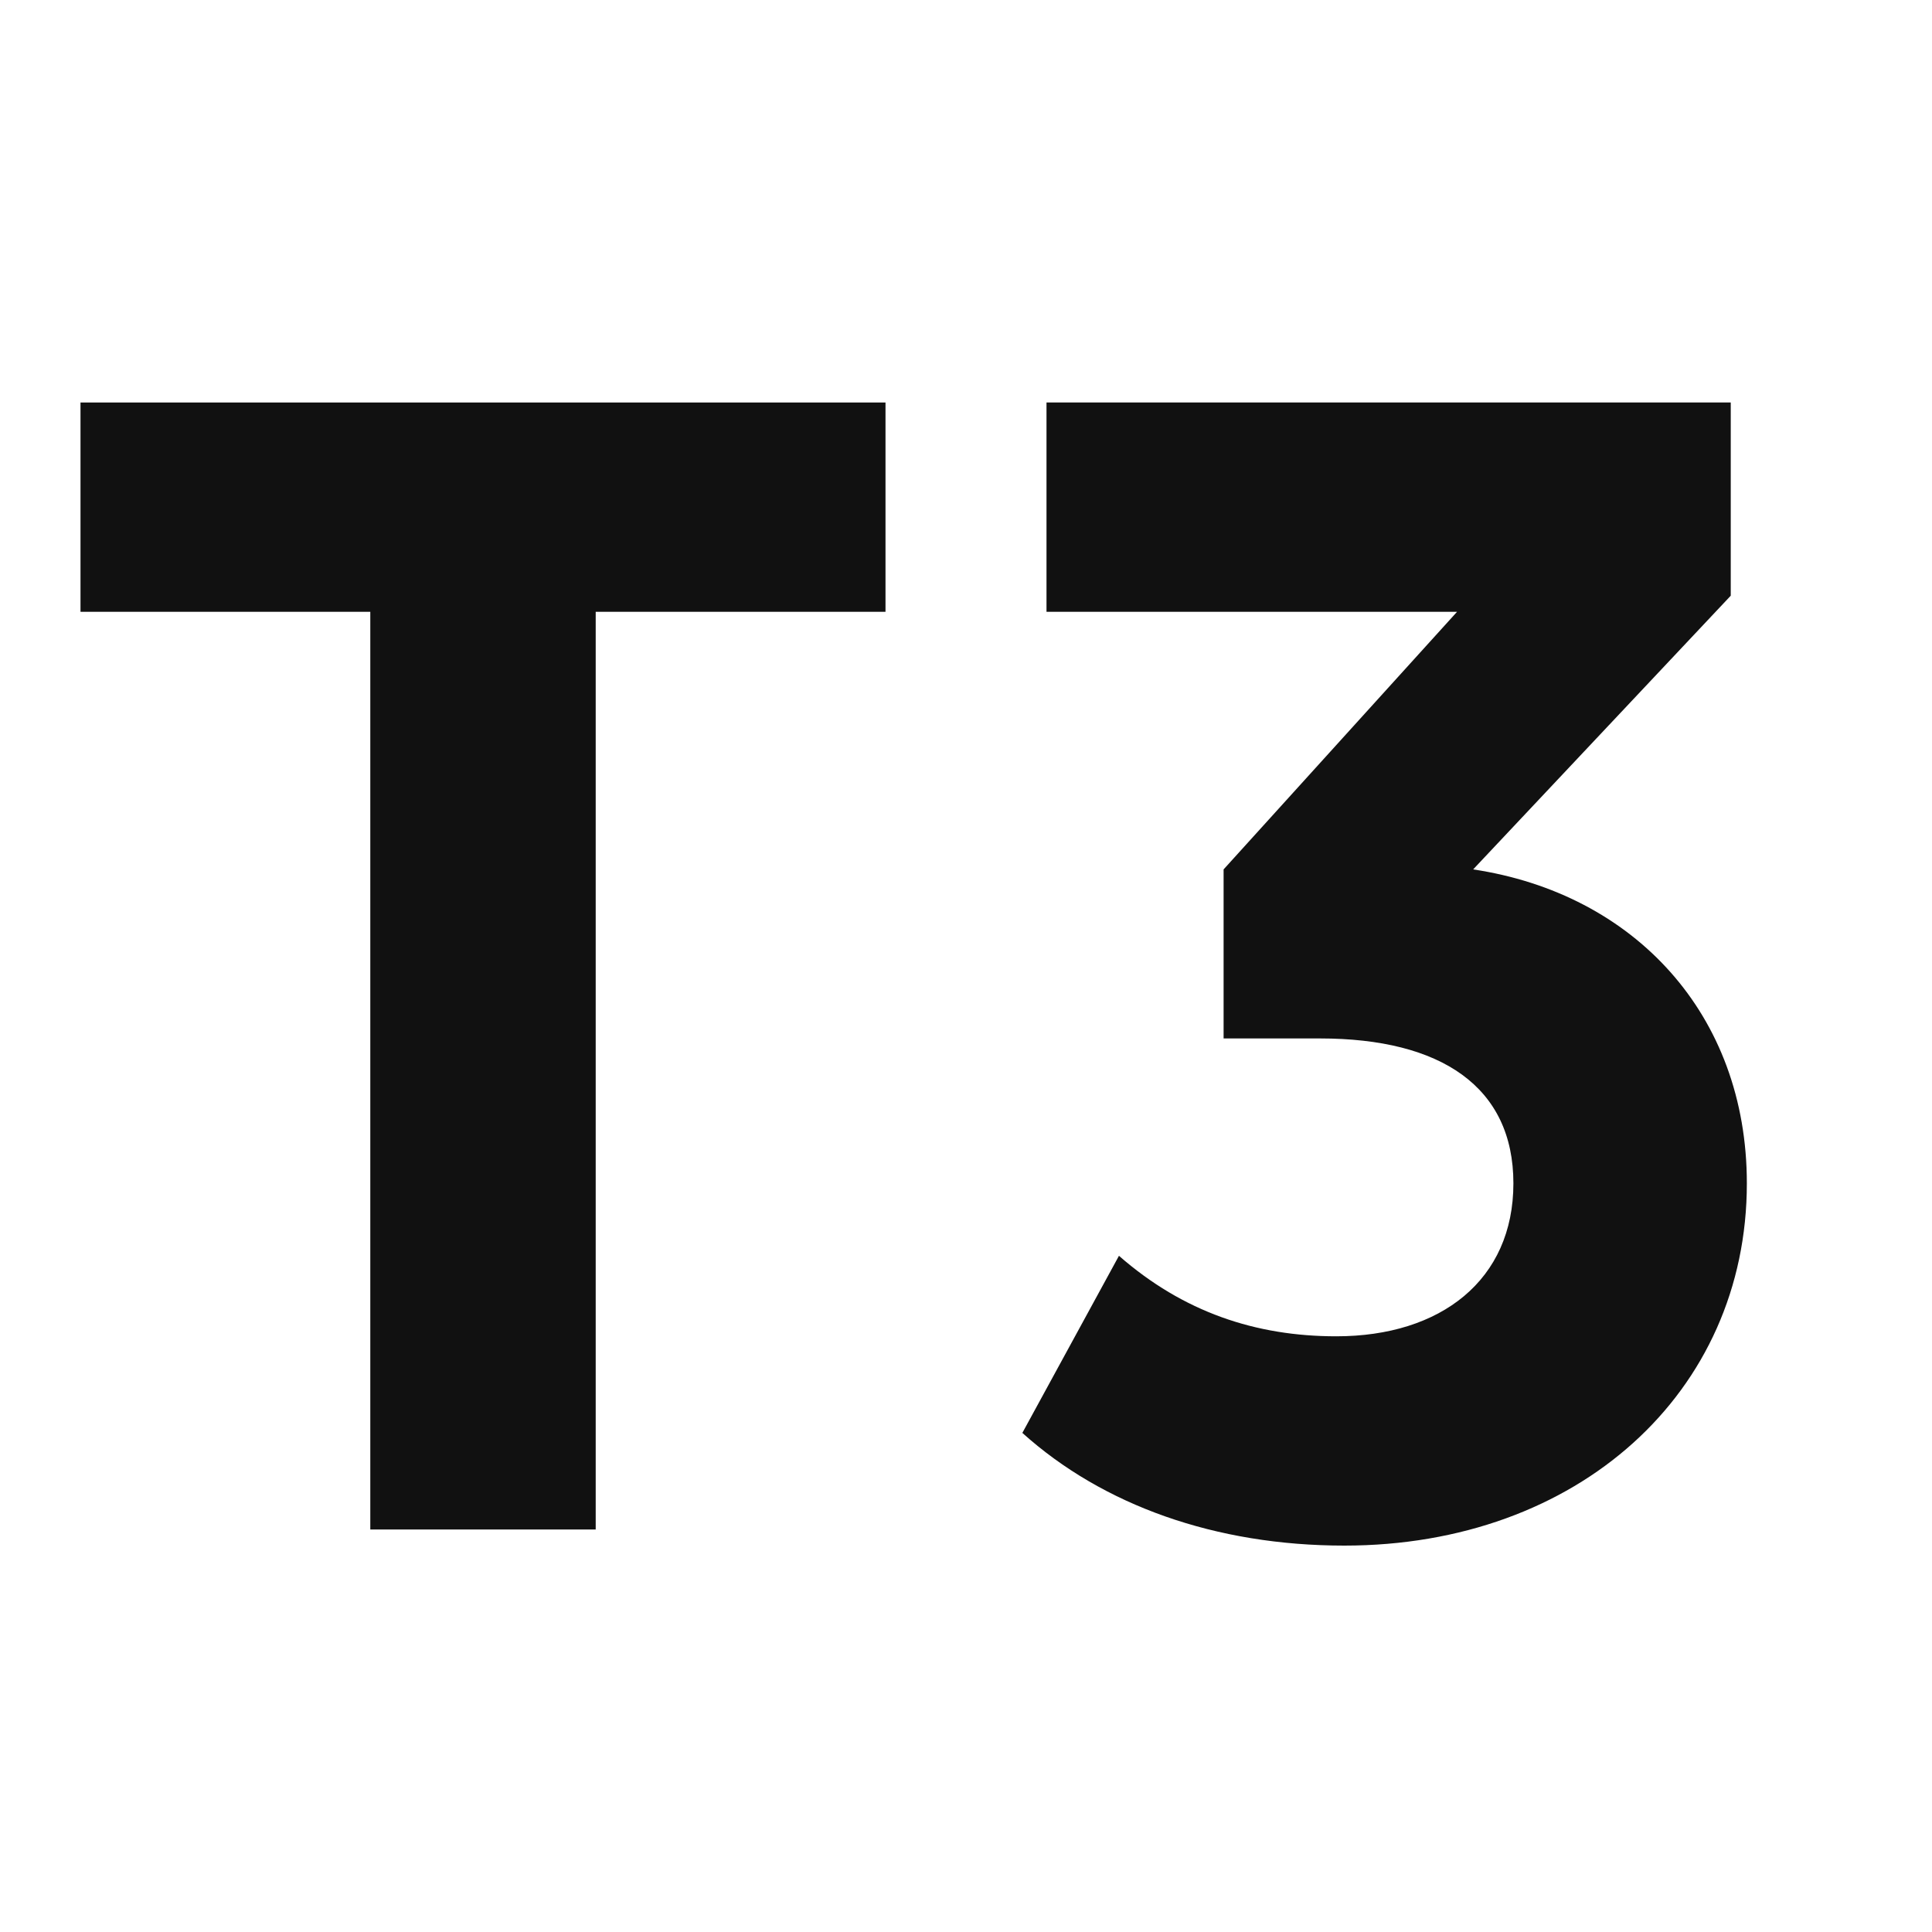
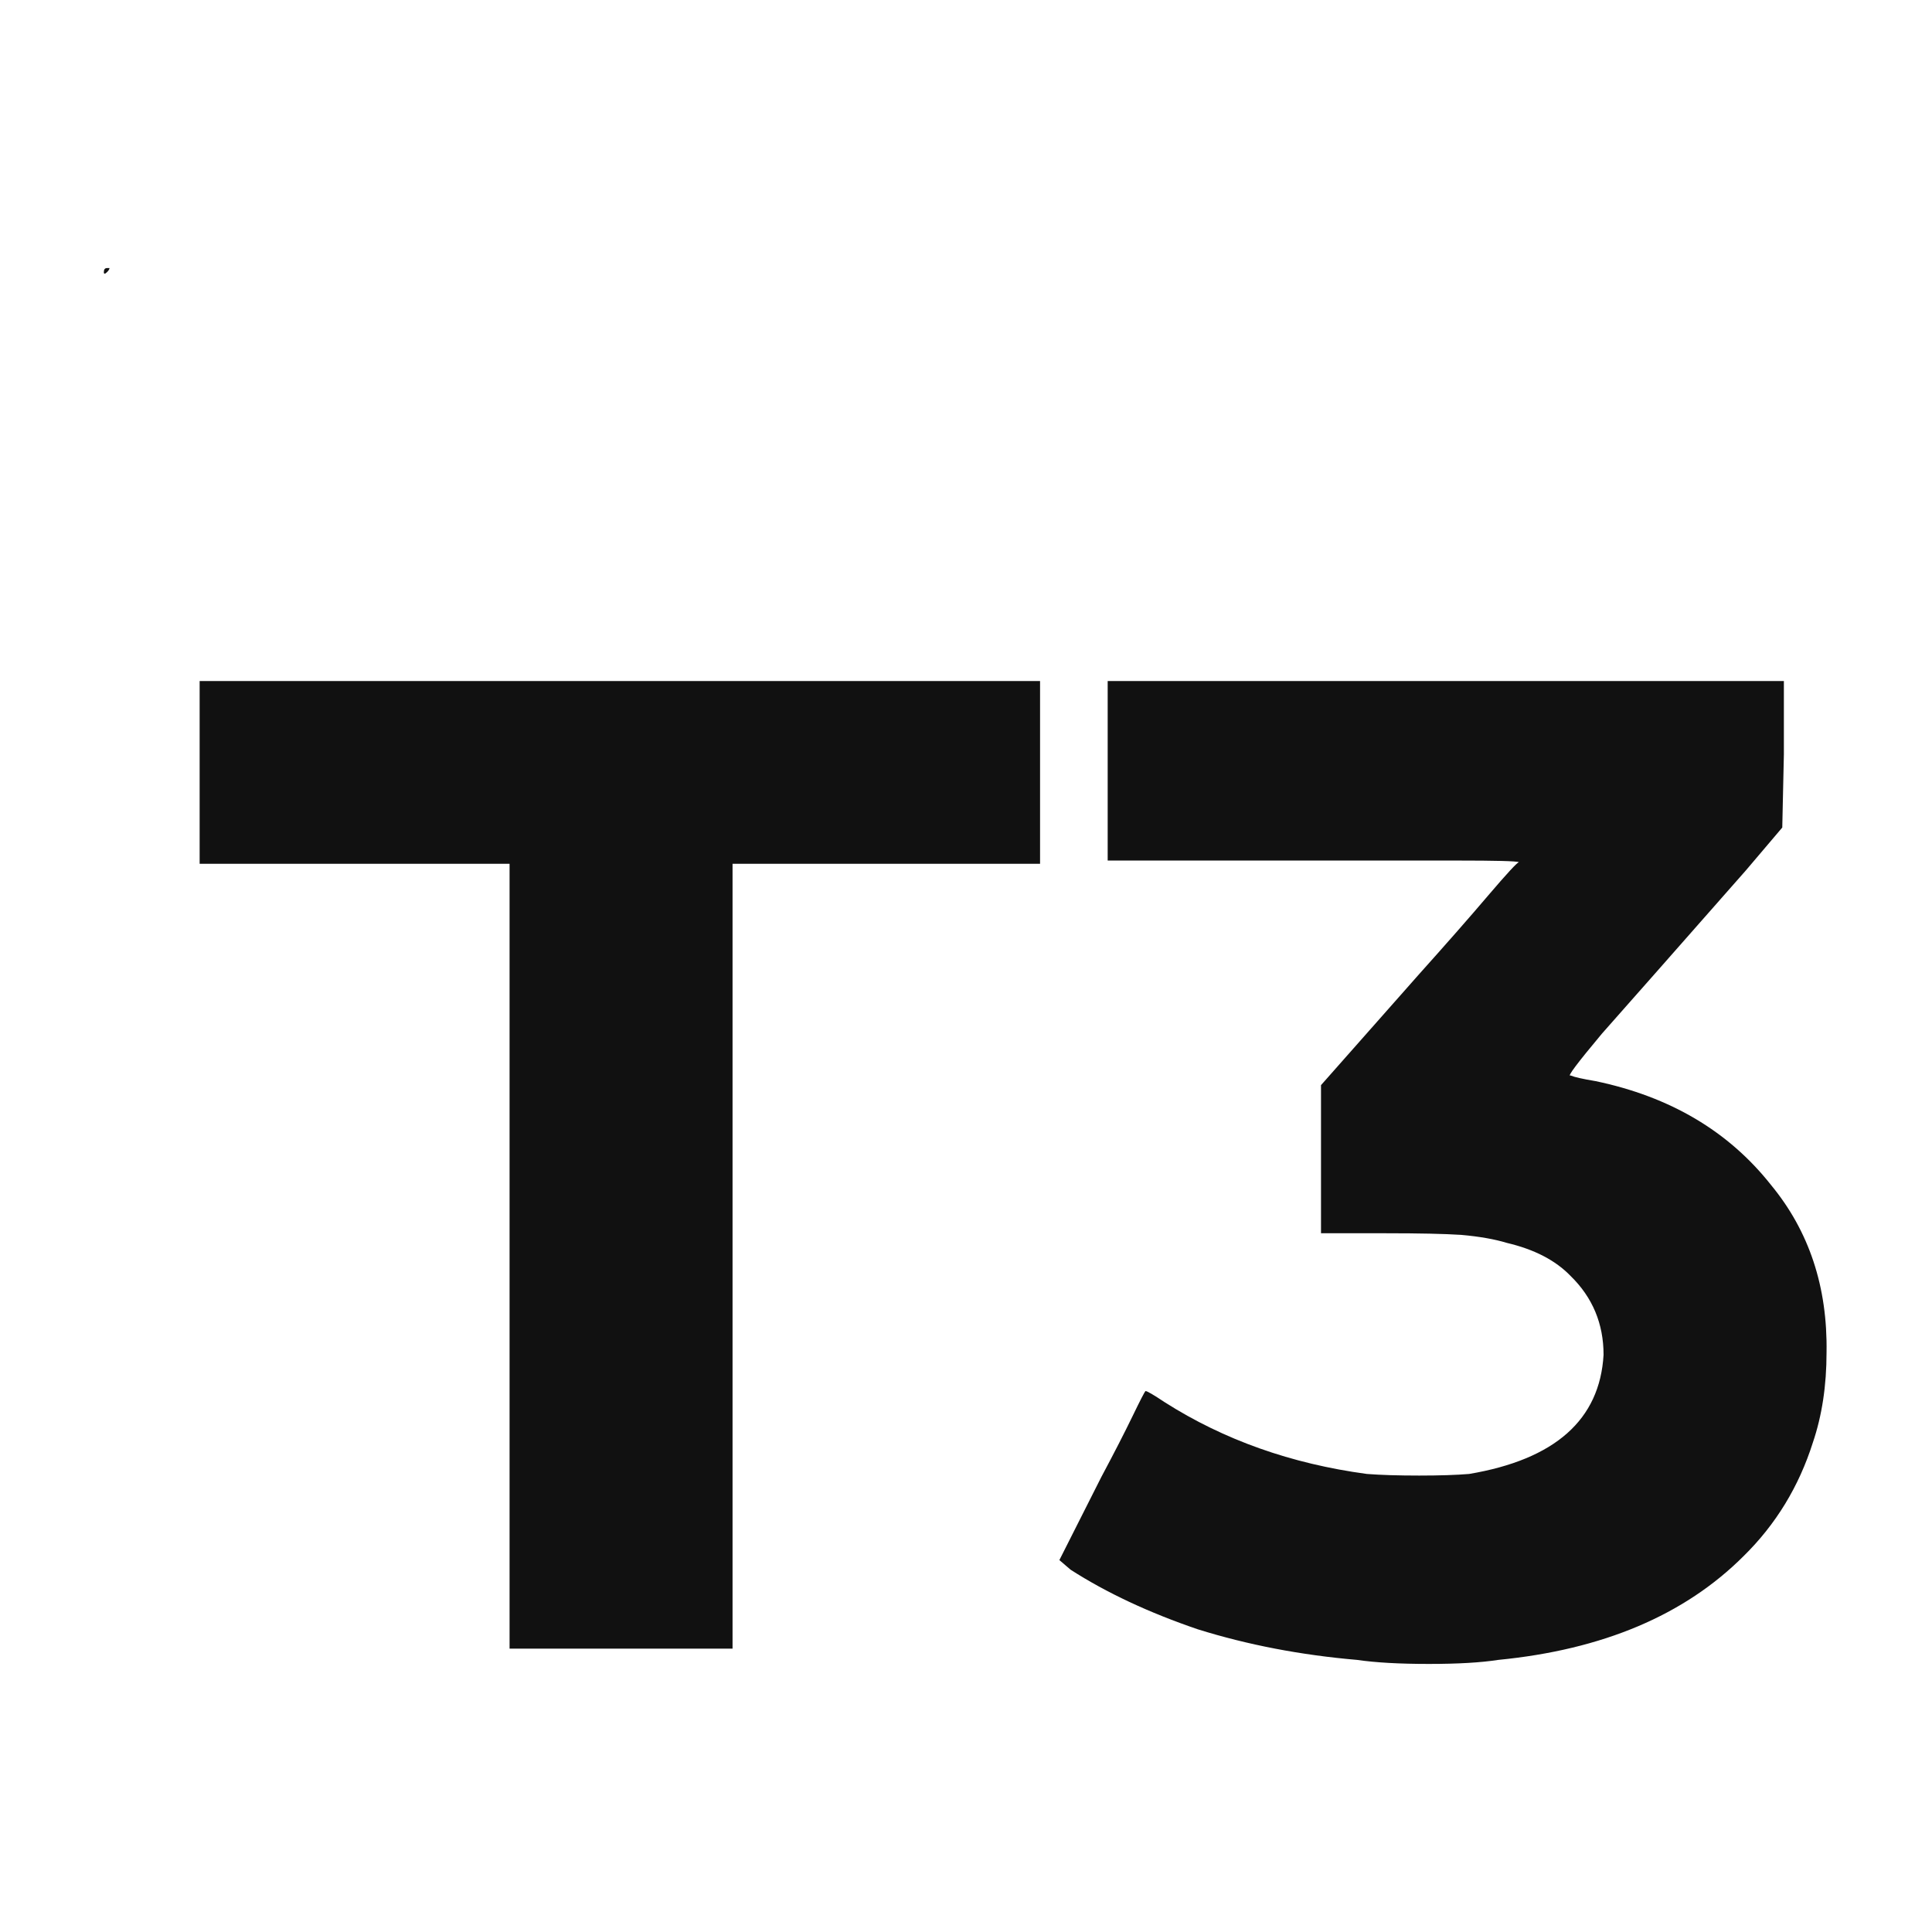
<svg xmlns="http://www.w3.org/2000/svg" viewBox="0 0 24 24" width="24" height="24">
-   <path fill="#111" d="M1 5h10v2.6H7.4V19H4.6V7.6H1z" />
-   <path fill="#111" d="M13 5h8.5v2.4l-3.2 3.4c2 .3 3.4 1.8 3.4 3.9 0 2.6-2.1 4.5-5 4.5-1.6 0-3-.5-4-1.4l1.2-2.2c.8.7 1.7 1 2.7 1 1.3 0 2.2-.7 2.2-1.9s-.9-1.8-2.4-1.8h-1.2V10.8l2.9-3.2H13z" />
+   <path fill="#111" d="M1.29 3.38Q1.29 3.33 1.33 3.33Q1.36 3.33 1.36 3.33Q1.36 3.35 1.33 3.38Q1.29 3.42 1.29 3.38ZM2.48 8.46L7.69 8.46L12.92 8.46L12.92 9.61L12.92 10.73L11.01 10.73L9.1 10.73L9.1 15.61L9.1 20.48L7.71 20.48L6.33 20.48L6.33 15.61L6.33 10.73L4.39 10.73L2.48 10.73L2.48 9.61ZM13.76 8.46L17.96 8.46L22.16 8.46L22.16 9.37L22.14 10.28L21.69 10.81Q20.37 12.31 19.9 12.84Q19.44 13.39 19.51 13.36Q19.58 13.39 19.82 13.43Q21.21 13.72 22 14.72Q22.71 15.58 22.69 16.8Q22.69 17.42 22.52 17.92Q22.26 18.74 21.66 19.33Q20.56 20.43 18.61 20.62Q18.29 20.67 17.75 20.67Q17.2 20.67 16.86 20.62Q15.81 20.53 14.88 20.24Q13.97 19.93 13.3 19.5L13.16 19.38L13.68 18.35Q13.92 17.9 14.07 17.59Q14.21 17.3 14.23 17.28Q14.26 17.28 14.47 17.42Q15.57 18.12 16.98 18.31Q17.24 18.33 17.63 18.33Q18.01 18.33 18.25 18.31Q19.85 18.04 19.92 16.83Q19.92 16.25 19.51 15.85Q19.23 15.56 18.72 15.44Q18.49 15.37 18.15 15.34Q17.84 15.32 17.22 15.32L16.41 15.32L16.41 14.41L16.41 13.48L17.63 12.1Q18.15 11.52 18.49 11.12Q18.84 10.71 18.87 10.71Q18.82 10.69 18.1 10.69Q17.39 10.69 16.31 10.69L13.76 10.69L13.76 9.59Z" />
</svg>
